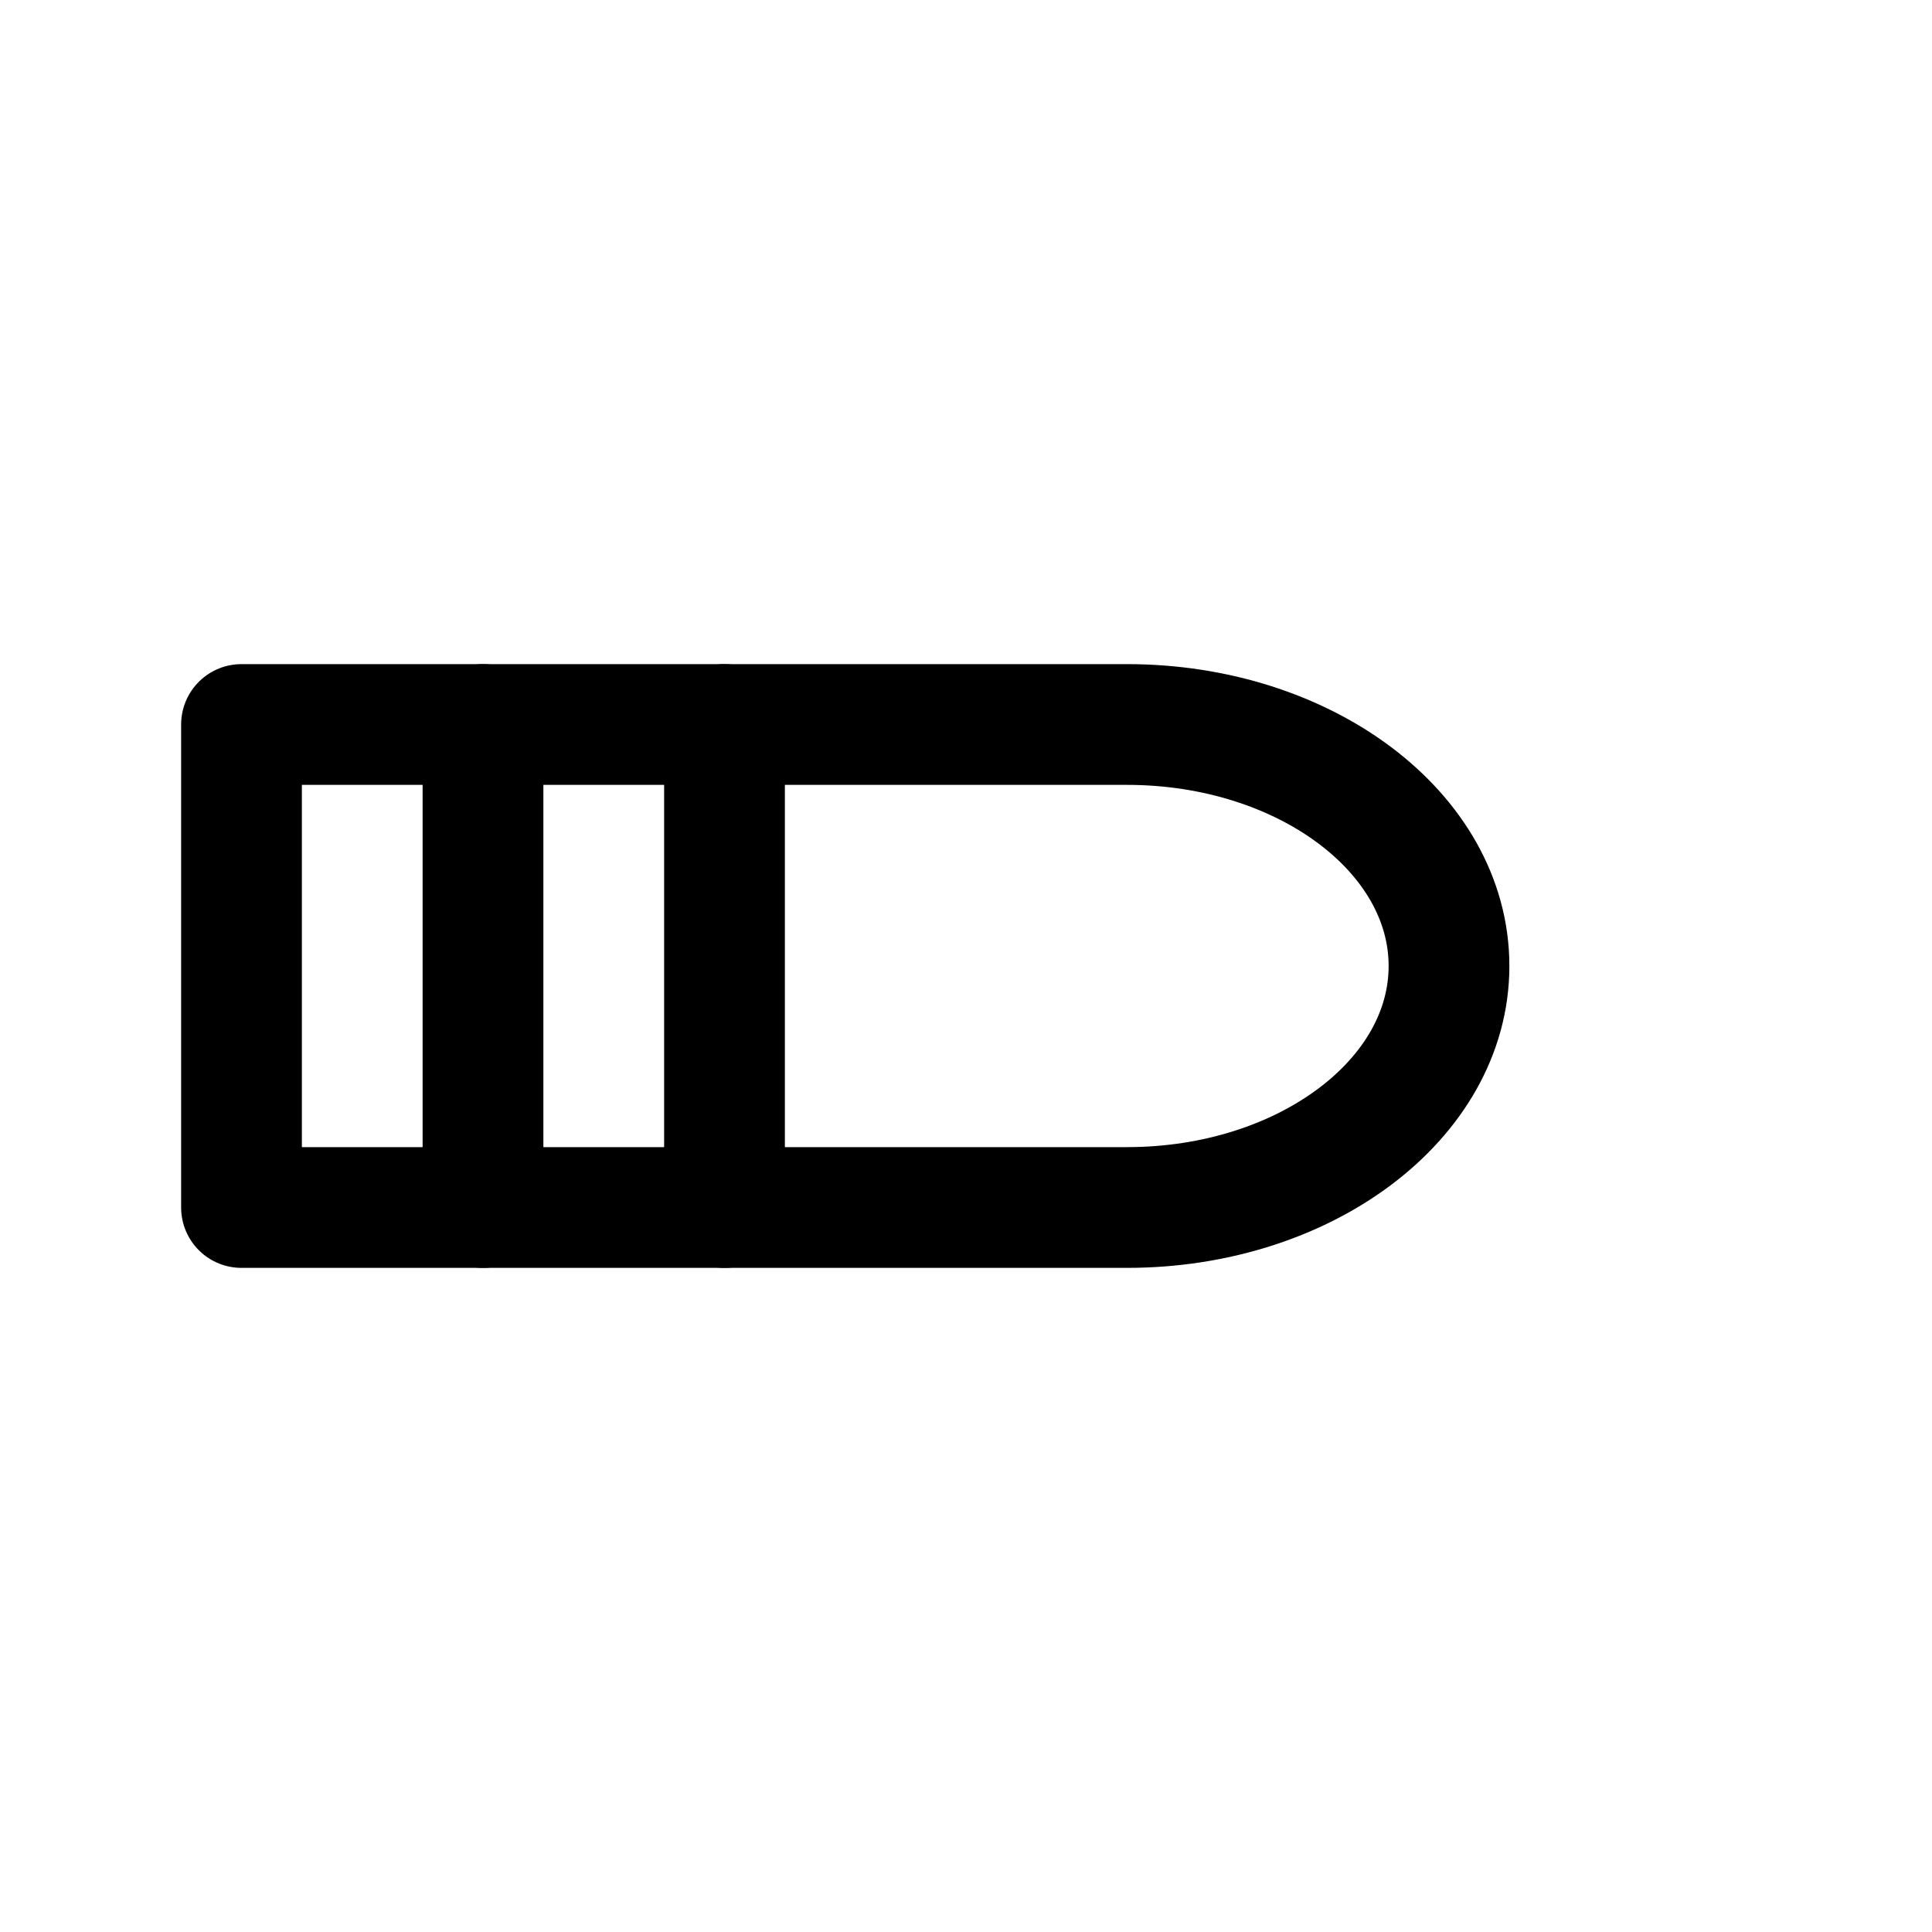
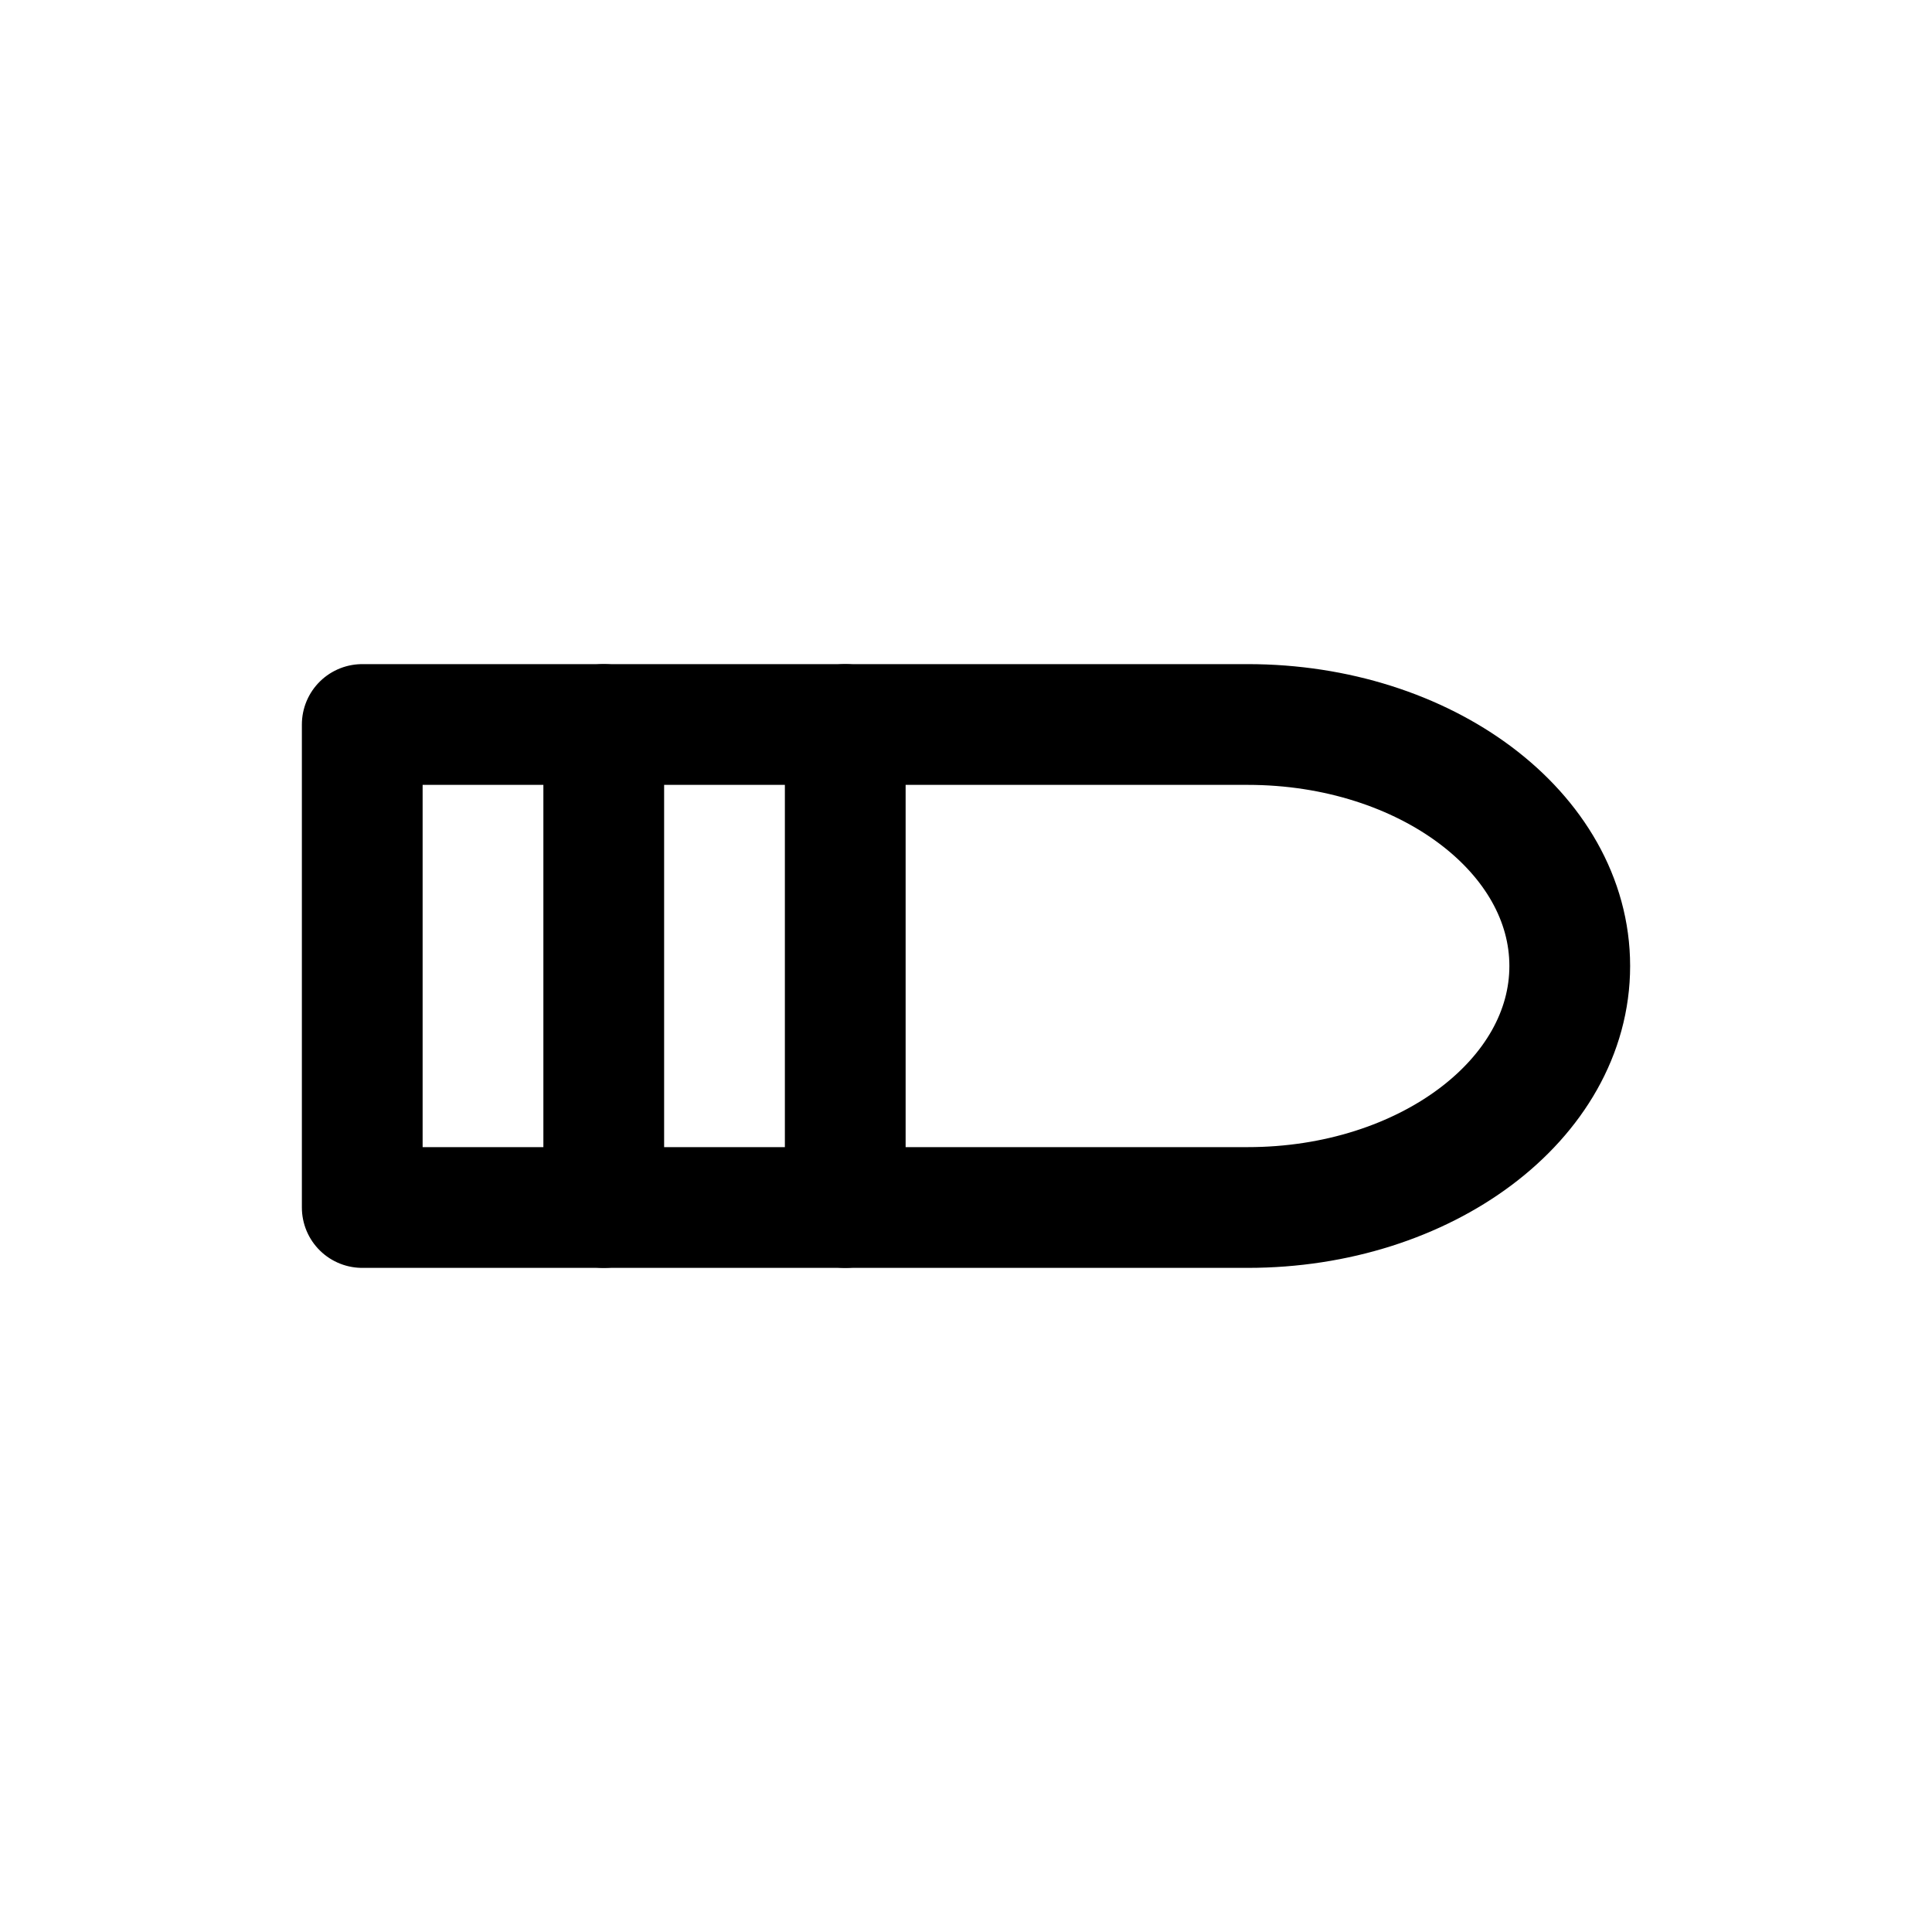
- <svg xmlns="http://www.w3.org/2000/svg" viewBox="0 0 24 24" width="24" height="24" fill="none" stroke="currentColor" stroke-width="1.5" stroke-linecap="round" stroke-linejoin="round">
+ <svg xmlns="http://www.w3.org/2000/svg" viewBox="-1.5 0 24 24" width="24" height="24" fill="none" stroke="currentColor" stroke-width="1.5" stroke-linecap="round" stroke-linejoin="round">
  <path d="M3 9h11a4 3 0 0 1 0 6H3z" />
  <path d="M6 9v6" />
  <path d="M9 9v6" />
</svg>
